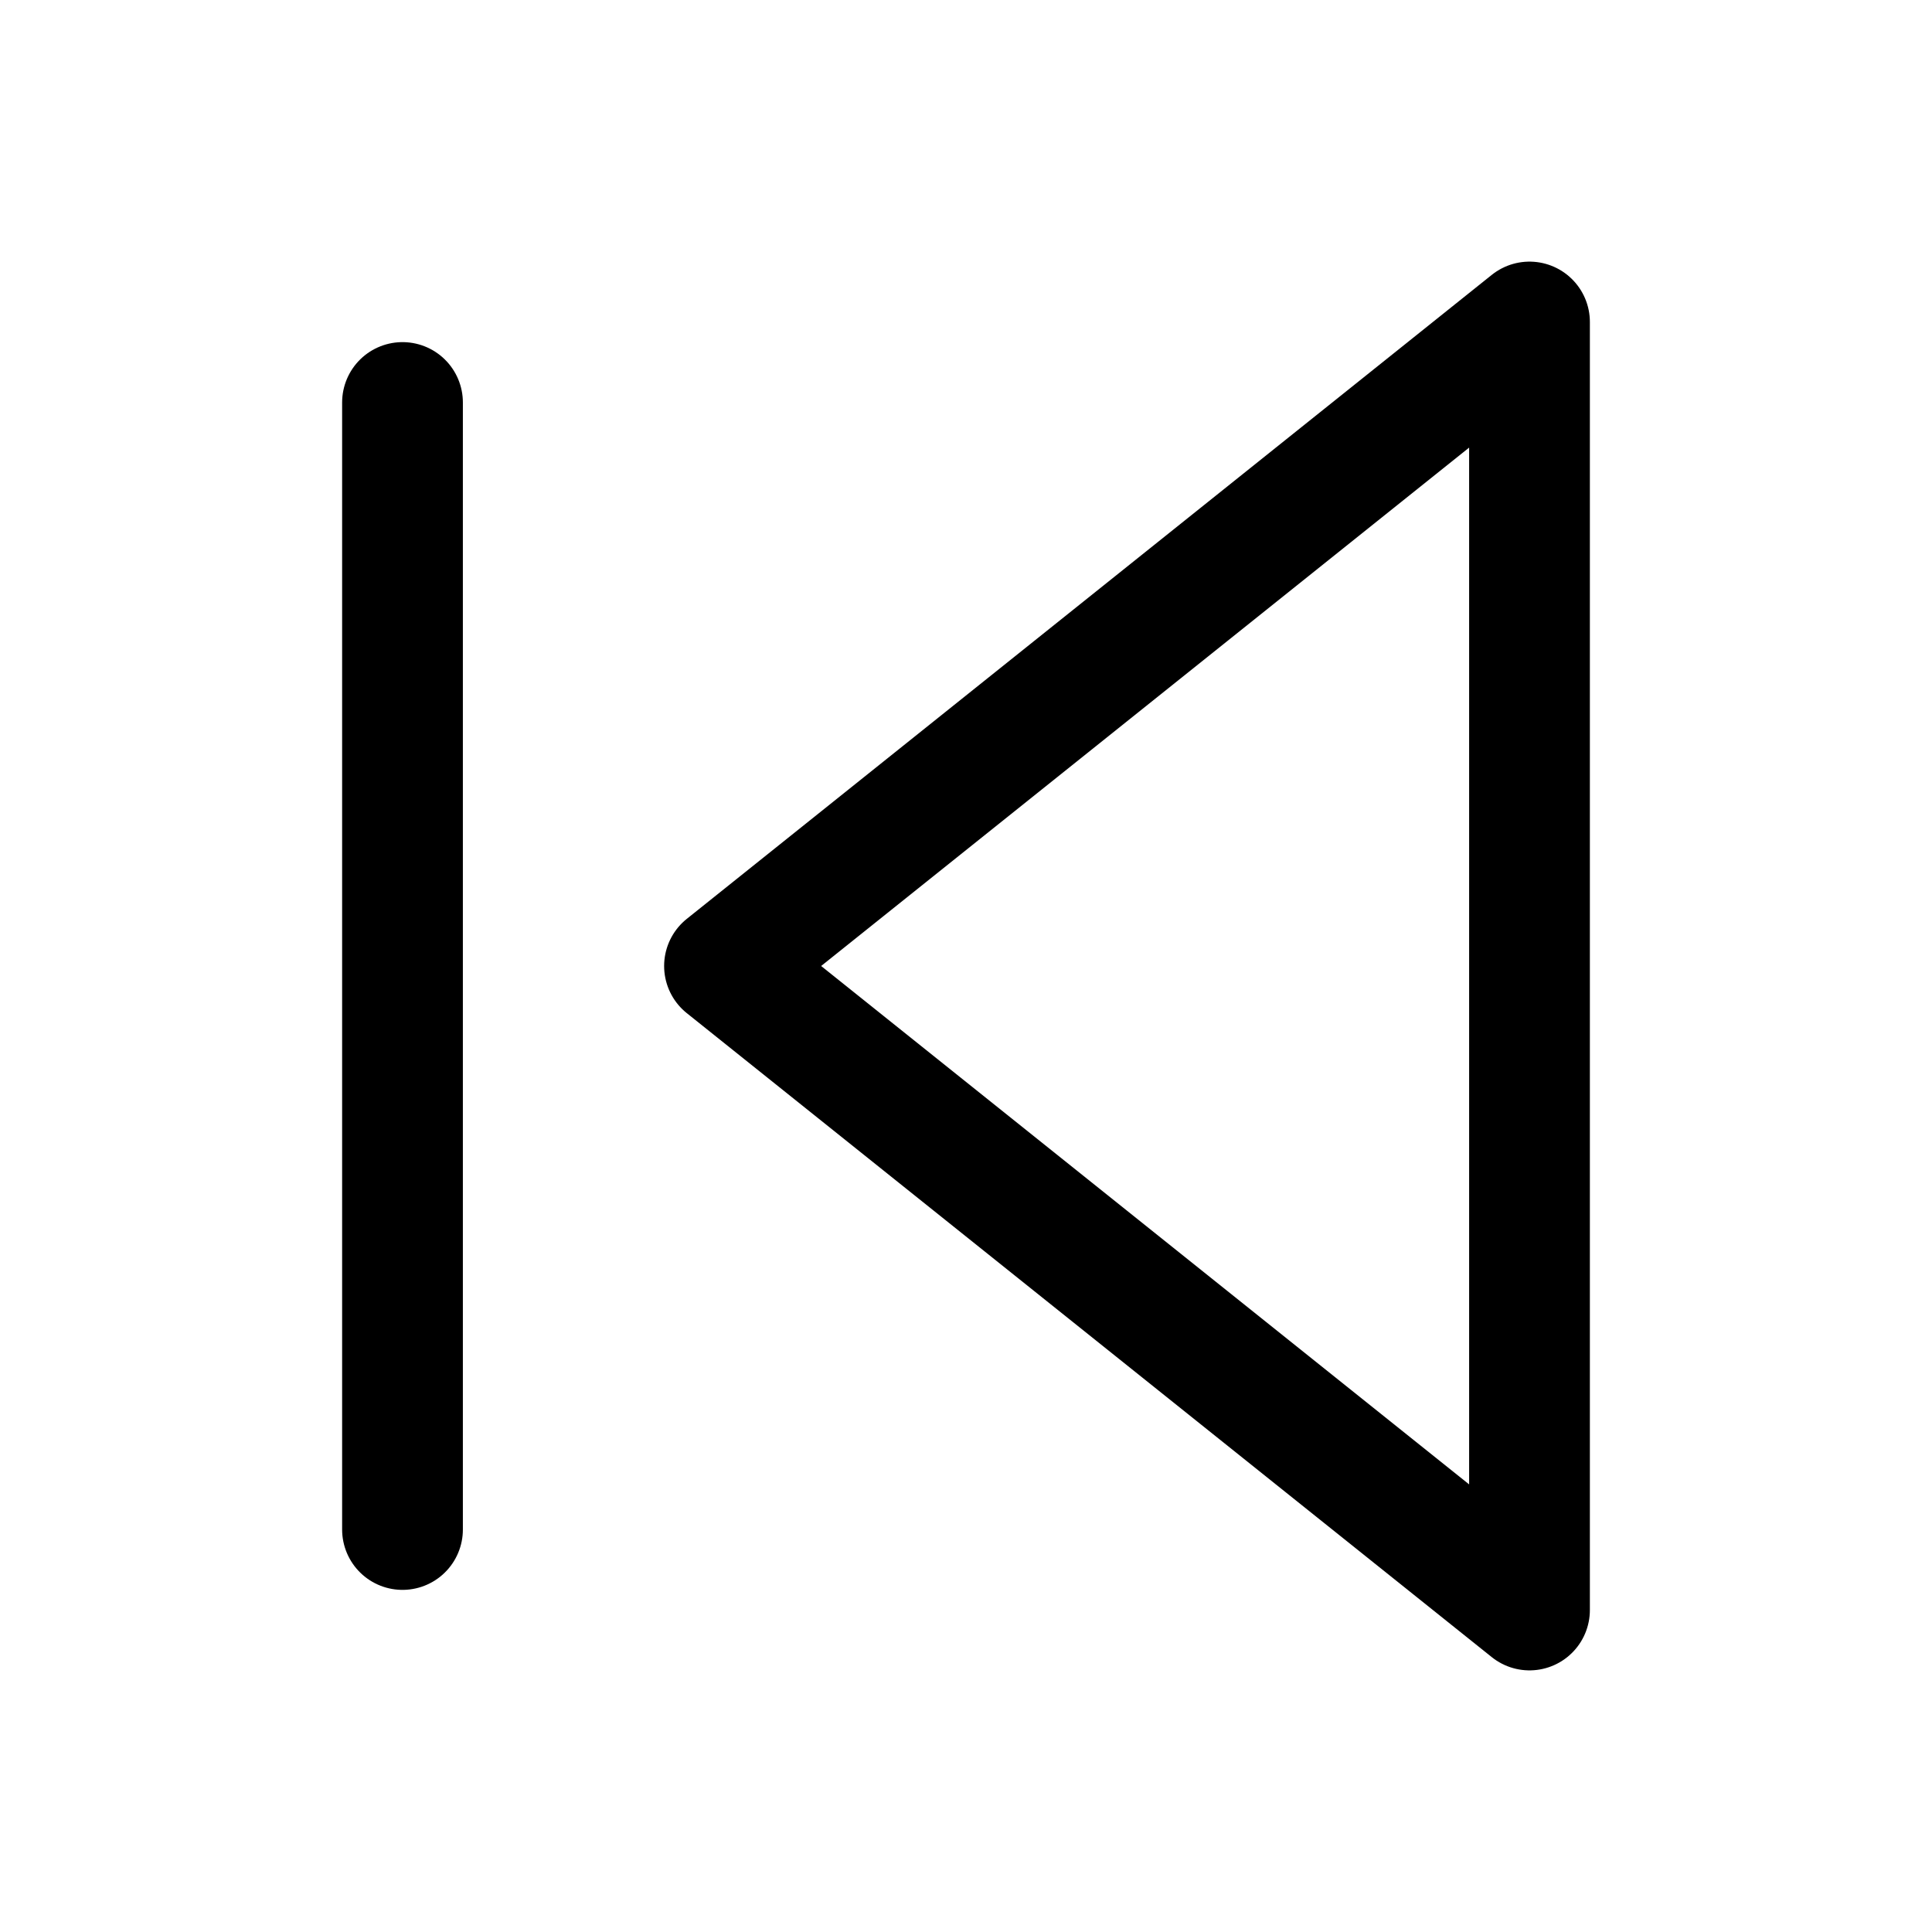
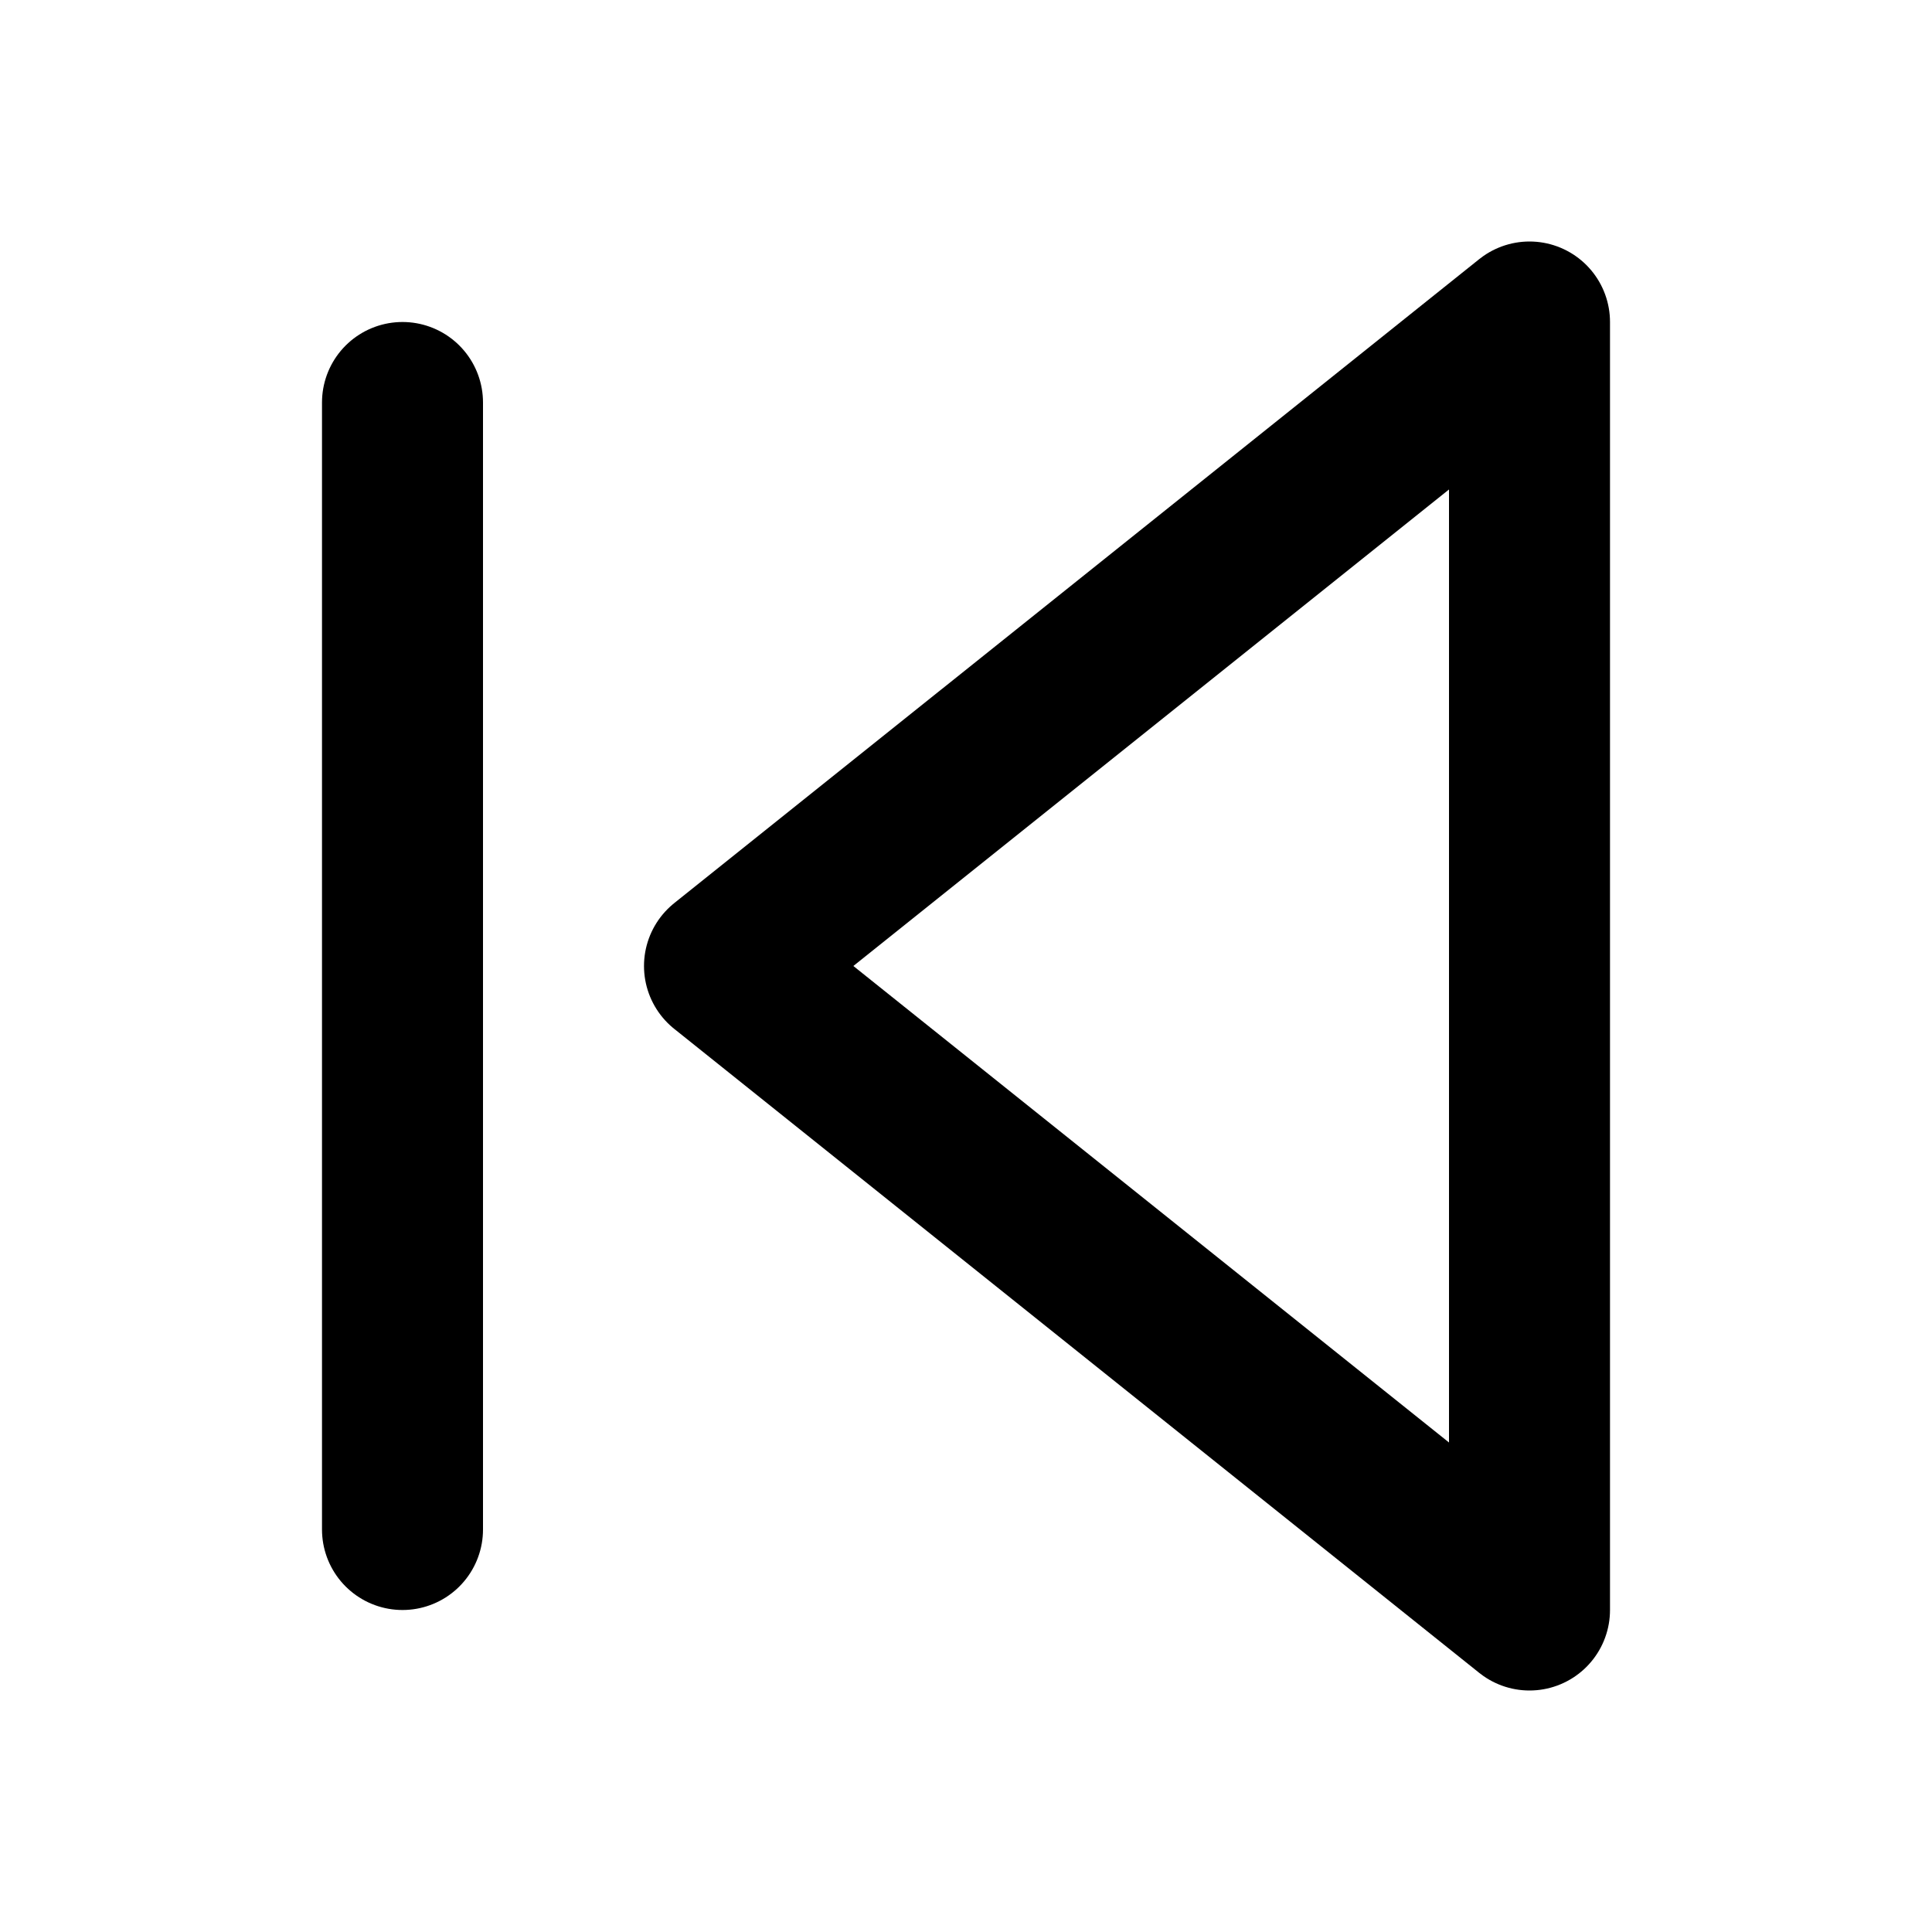
- <svg xmlns="http://www.w3.org/2000/svg" width="40" height="40" viewBox="0 0 24 24" fill="none" stroke="currentColor" stroke-width="1.5" stroke-linecap="round" stroke-linejoin="round" class="feather feather-skip-back">
+ <svg xmlns="http://www.w3.org/2000/svg" width="48" height="48" viewBox="0 0 24 24" fill="none" stroke="currentColor" stroke-width="2" stroke-linecap="round" stroke-linejoin="round" class="feather feather-skip-back">
  <polygon points="19 20 9 12 19 4 19 20" />
  <line x1="5" y1="19" x2="5" y2="5" />
</svg>
